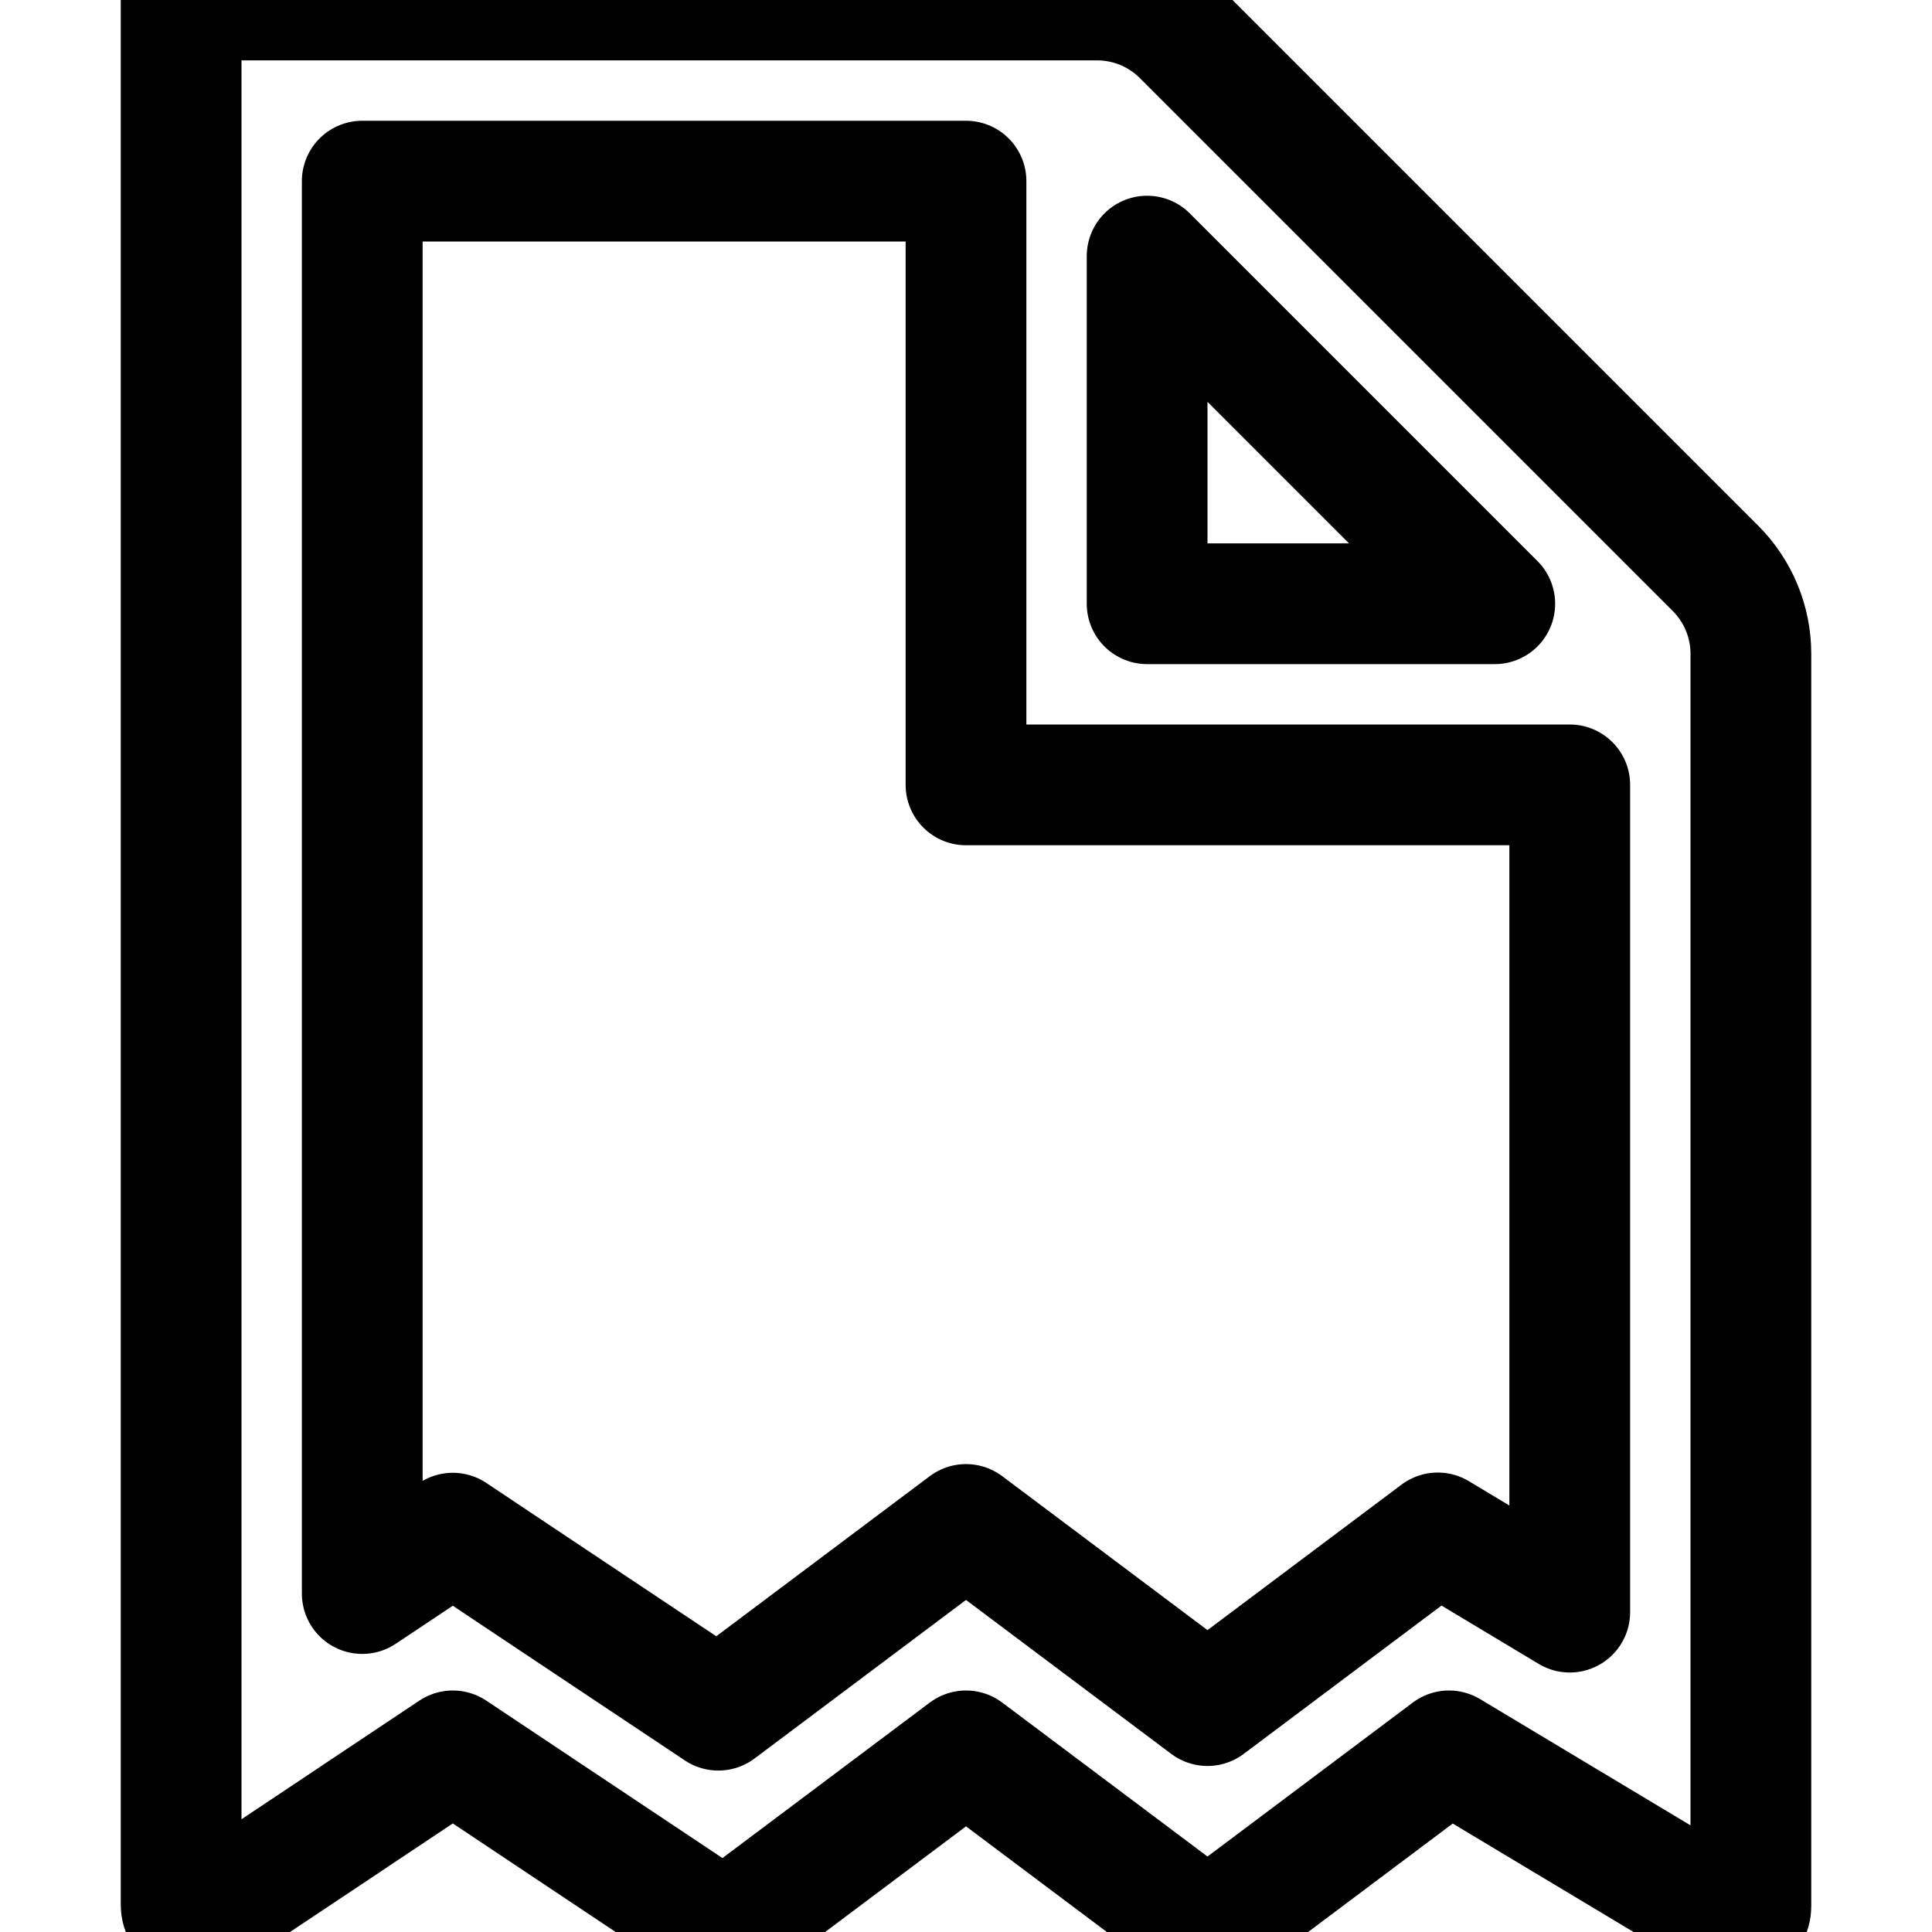
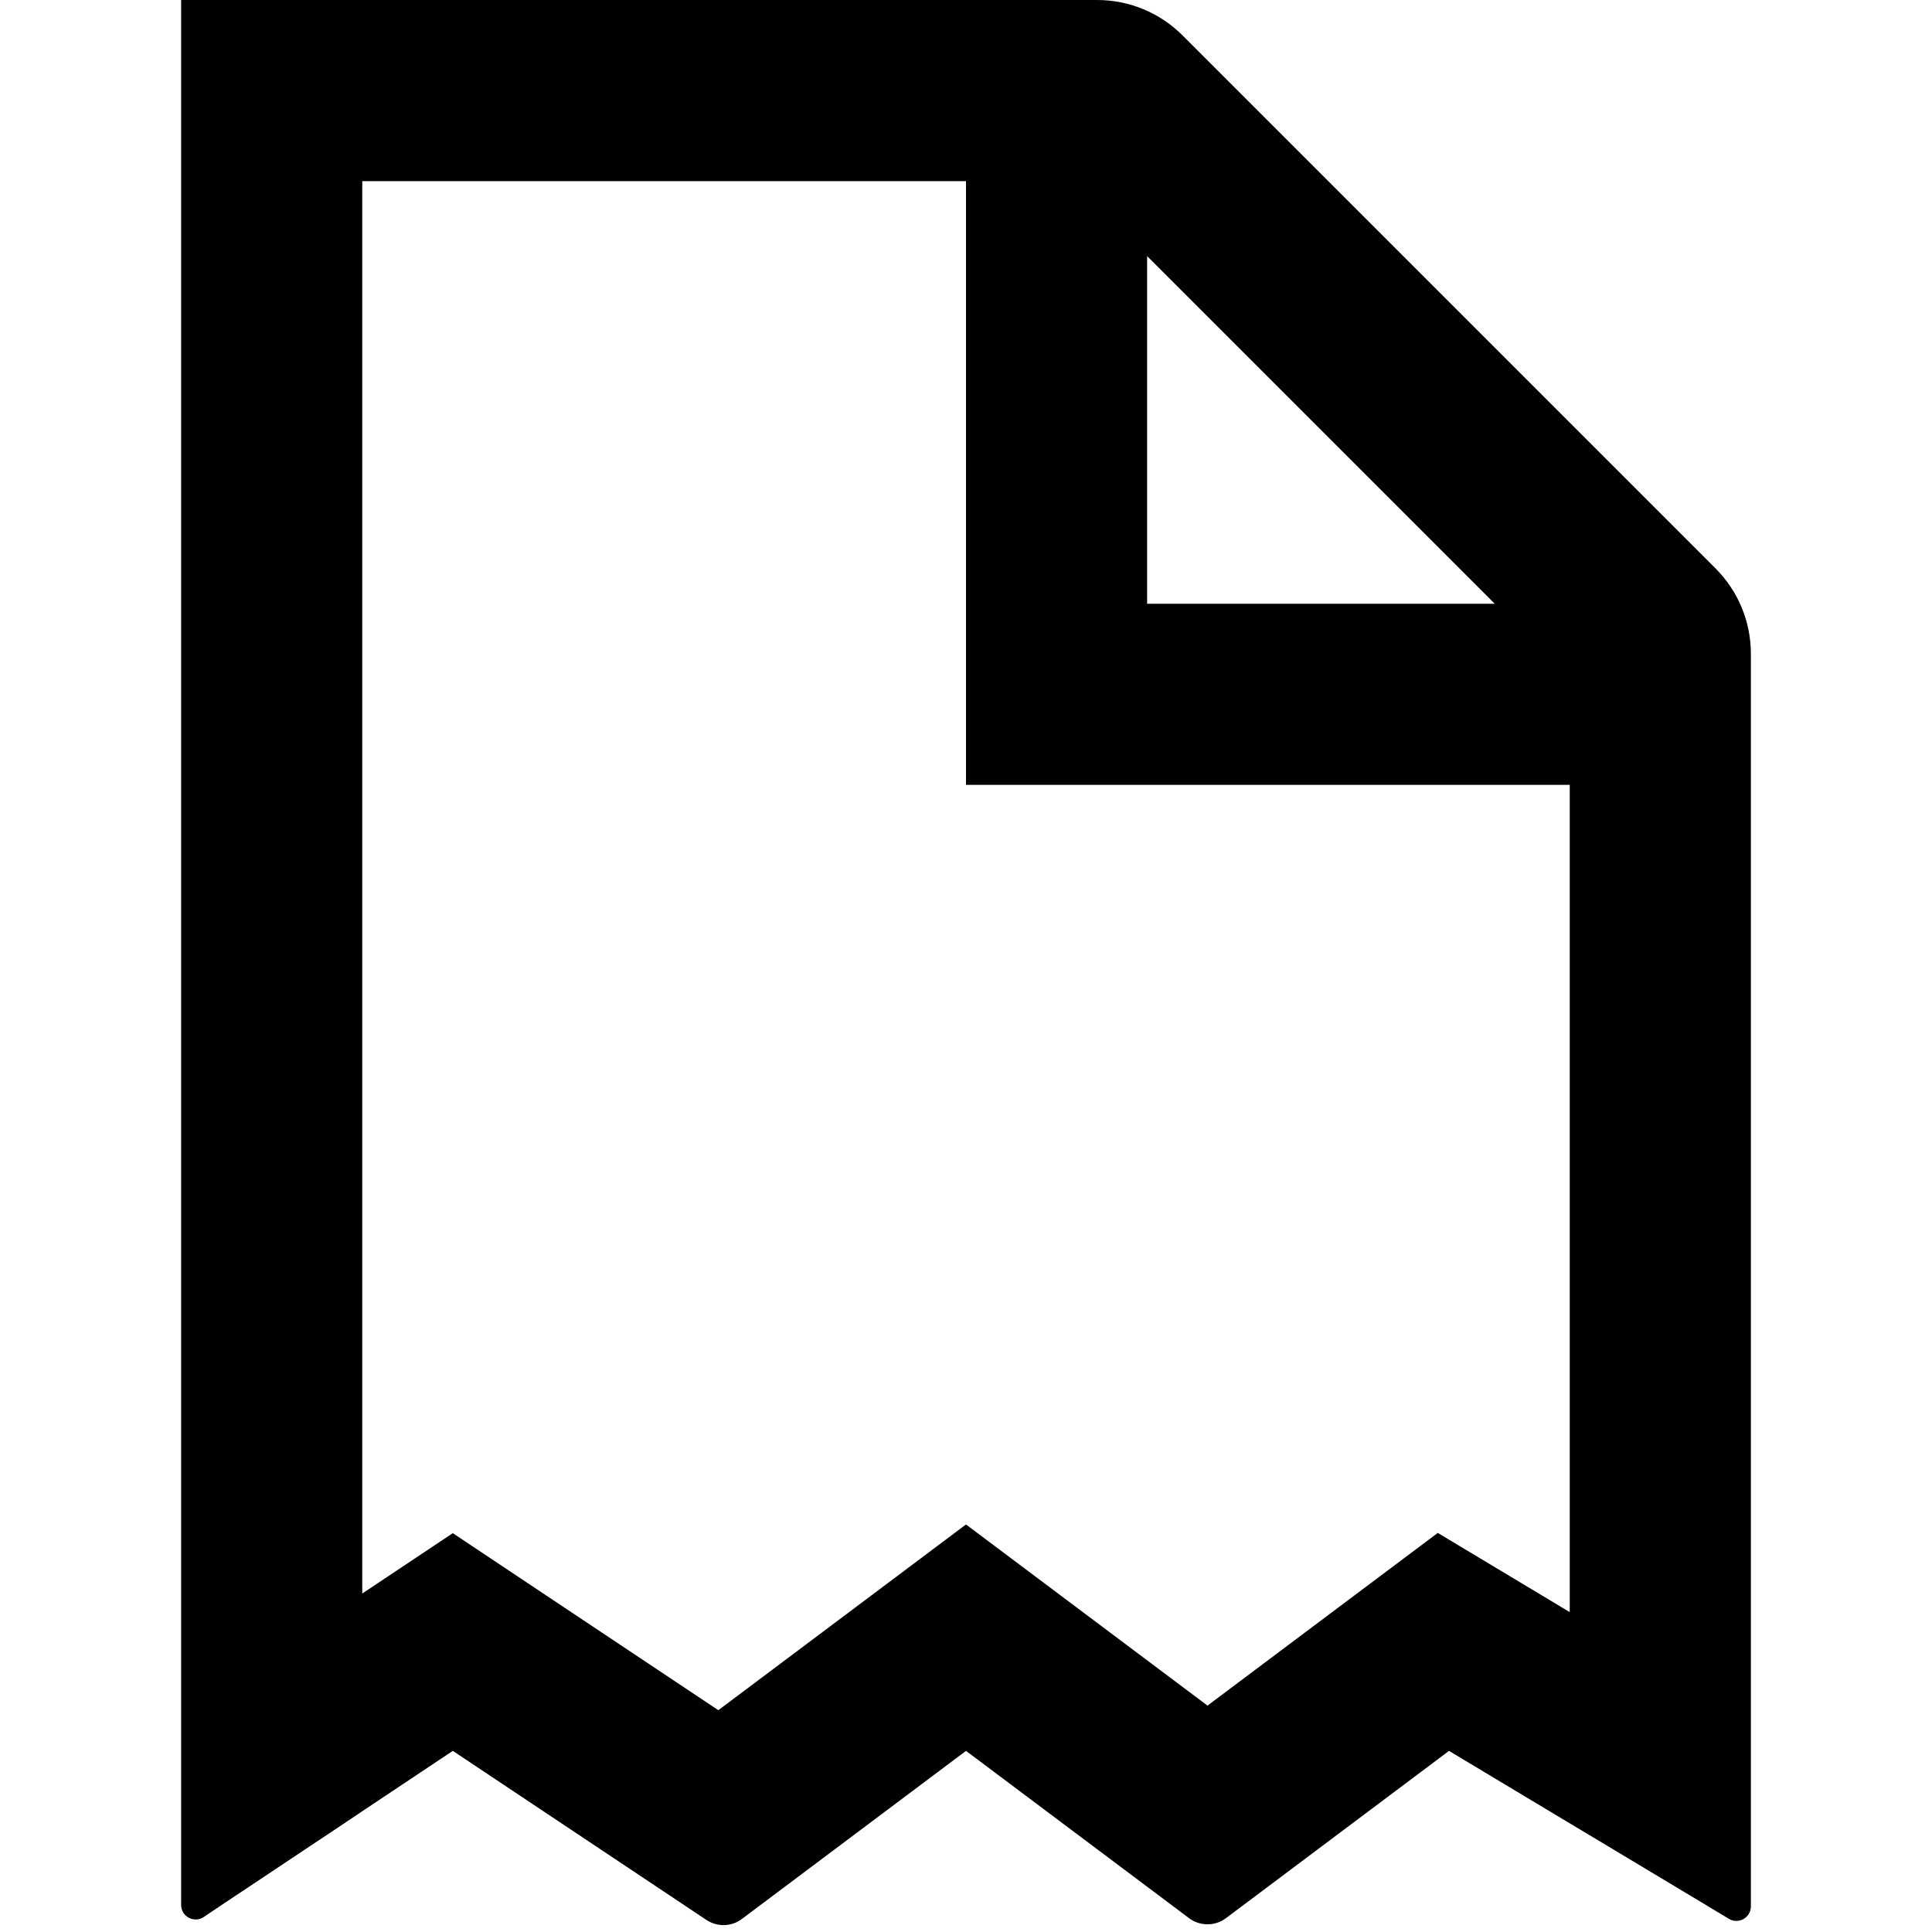
- <svg xmlns="http://www.w3.org/2000/svg" width="16" height="16" viewBox="0 0 16 16" fill="none" stroke="currentColor" stroke-linejoin="round">
-   <path d="M13 15.1L12 14.5L10.152 15.886C10.062 15.953 9.938 15.953 9.848 15.886L8 14.5L6.144 15.892C6.058 15.957 5.94 15.96 5.85 15.9L3.75 14.5L3 15L2.833 15.112L1.836 15.776L1.687 15.876C1.607 15.929 1.5 15.872 1.5 15.776V15.596V14.399V14.197V1.5V0H3H8H9.086C9.351 0 9.605 0.105 9.793 0.293L14.207 4.707C14.395 4.895 14.5 5.149 14.5 5.414V6.5V14.251V14.411V15.588V15.788C14.5 15.881 14.398 15.939 14.318 15.891L14.147 15.788L13.137 15.182L13 15.1ZM12.379 5L9.5 2.121V5H12.379ZM8 1.5V5V6.5H9.5H13V13.351L12.772 13.214L11.907 12.695L11.1 13.3L10 14.125L8.9 13.3L8 12.625L7.1 13.3L5.949 14.163L4.582 13.252L3.75 12.697L3 13.197V1.5H8Z" />
+ <svg height="16" stroke-linejoin="round" viewBox="0 0 16 16" width="16">
+   <path fill-rule="evenodd" clip-rule="evenodd" d="M13 15.1L12 14.5L10.152 15.886C10.062 15.953 9.938 15.953 9.848 15.886L8 14.5L6.144 15.892C6.058 15.957 5.94 15.96 5.85 15.9L3.75 14.5L3 15L2.833 15.112L1.836 15.776L1.687 15.876C1.607 15.929 1.5 15.872 1.5 15.776V15.596V14.399V14.197V1.5V0H3H8H9.086C9.351 0 9.605 0.105 9.793 0.293L14.207 4.707C14.395 4.895 14.5 5.149 14.5 5.414V6.5V14.251V14.411V15.588V15.788C14.5 15.881 14.398 15.939 14.318 15.891L14.147 15.788L13.137 15.182L13 15.1ZM12.379 5L9.5 2.121V5H12.379ZM8 1.5V5V6.5H9.5H13V13.351L12.772 13.214L11.907 12.695L11.1 13.3L10 14.125L8.9 13.3L8 12.625L7.1 13.3L5.949 14.163L4.582 13.252L3.75 12.697L3 13.197V1.5H8Z" fill="currentColor" />
</svg>
